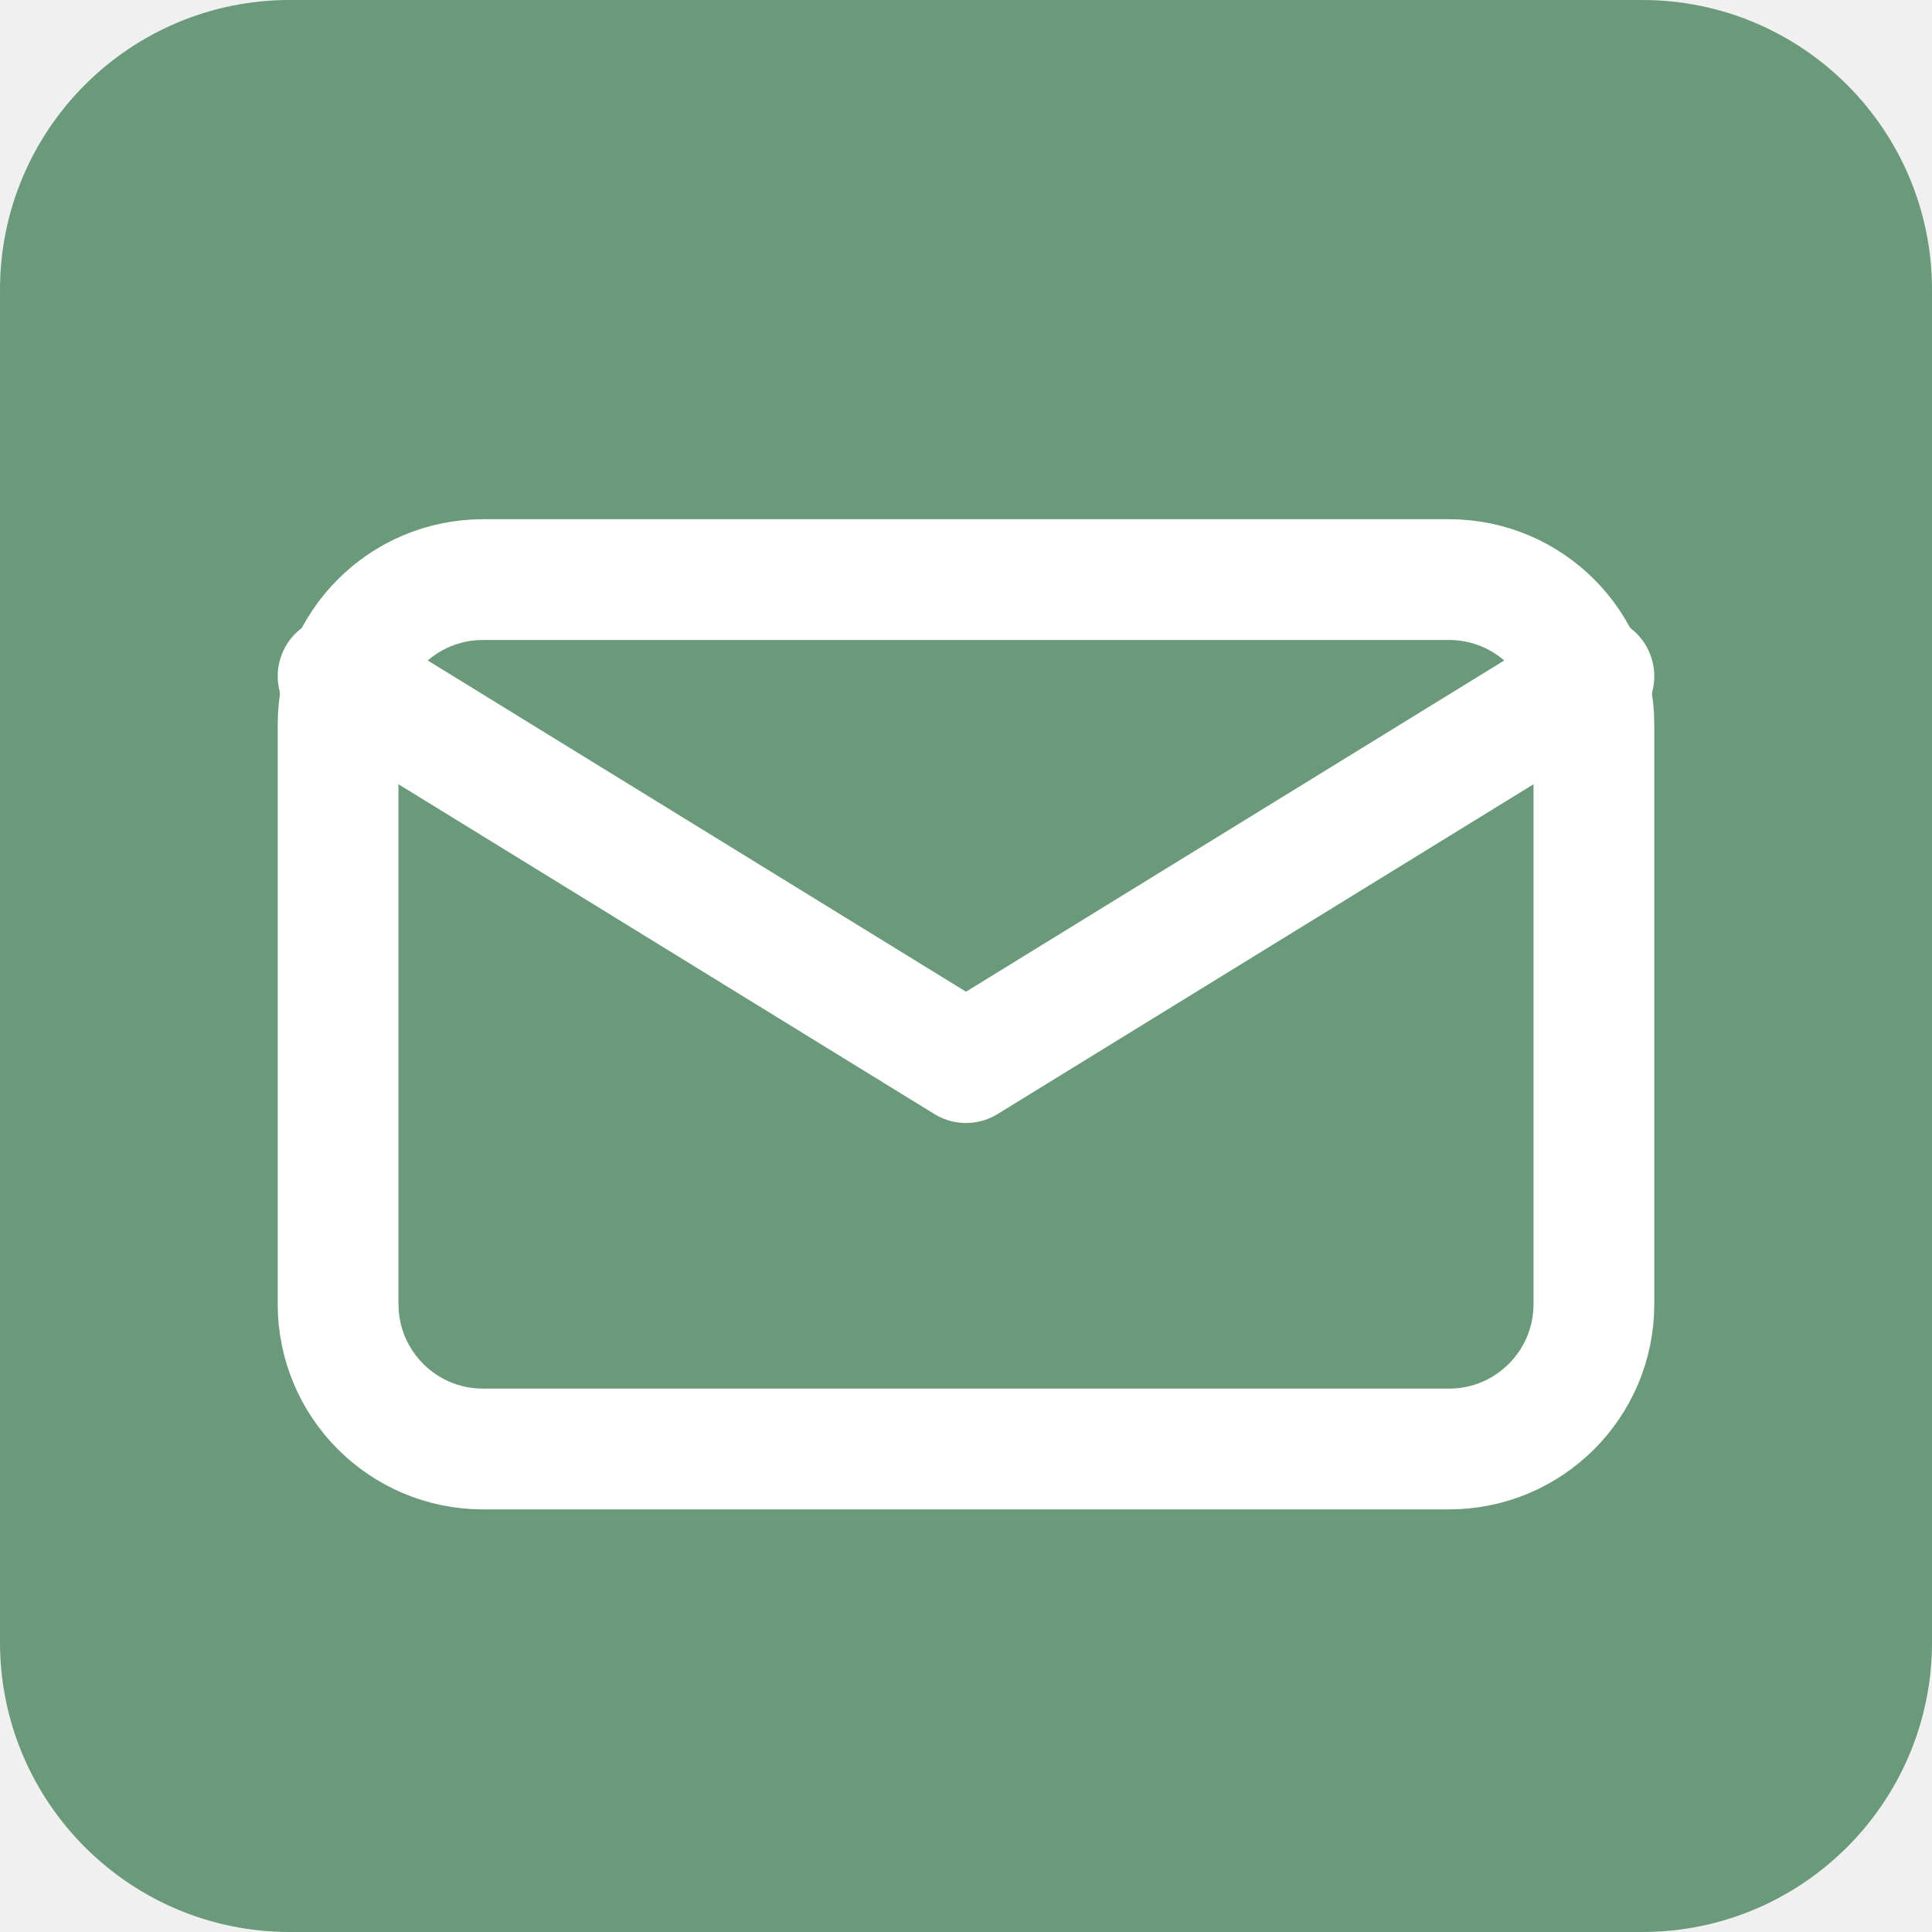
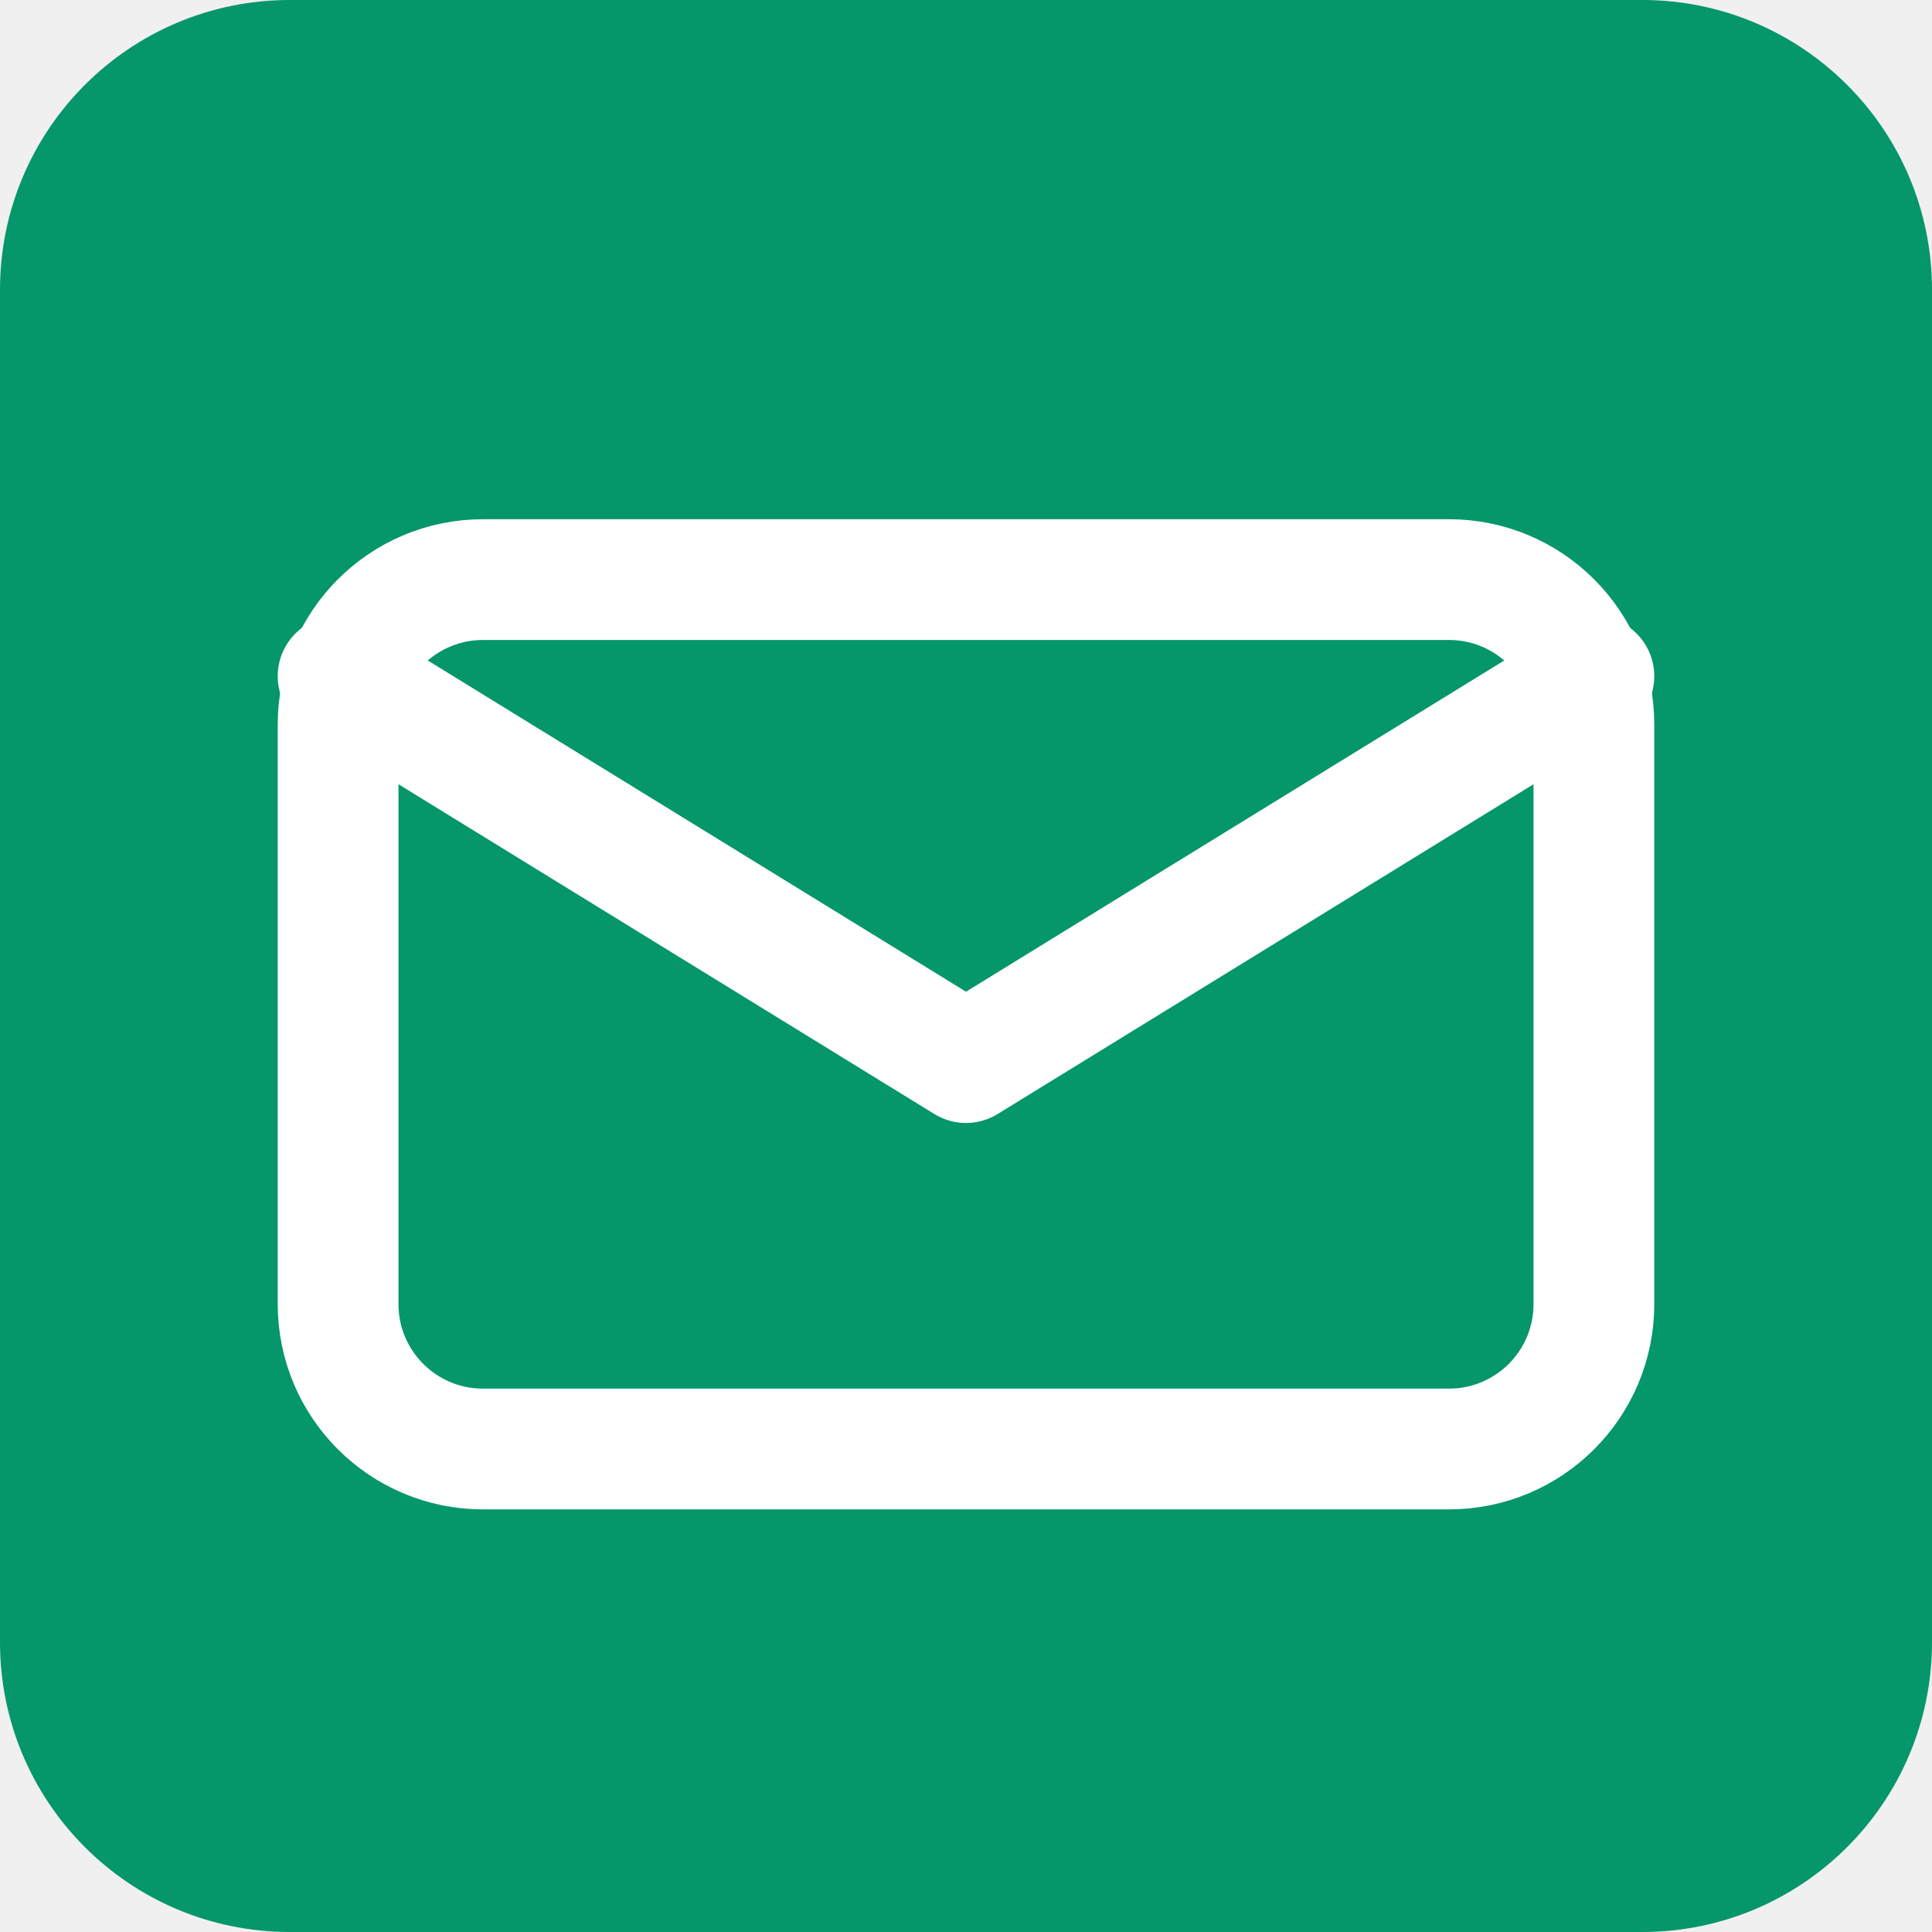
<svg xmlns="http://www.w3.org/2000/svg" viewBox="0 0 40 40">
-   <rect width="40" height="40" rx="6" fill="#6a9a7a" />
+   <rect width="40" height="40" rx="6" fill="#059669" />
  <rect x="7" y="12" width="26" height="18" rx="3" fill="none" stroke="#ffffff" stroke-width="2.5" stroke-linejoin="round" />
  <polyline points="7,14 20,22 33,14" fill="none" stroke="#ffffff" stroke-width="2.5" stroke-linecap="round" stroke-linejoin="round" />
</svg>
